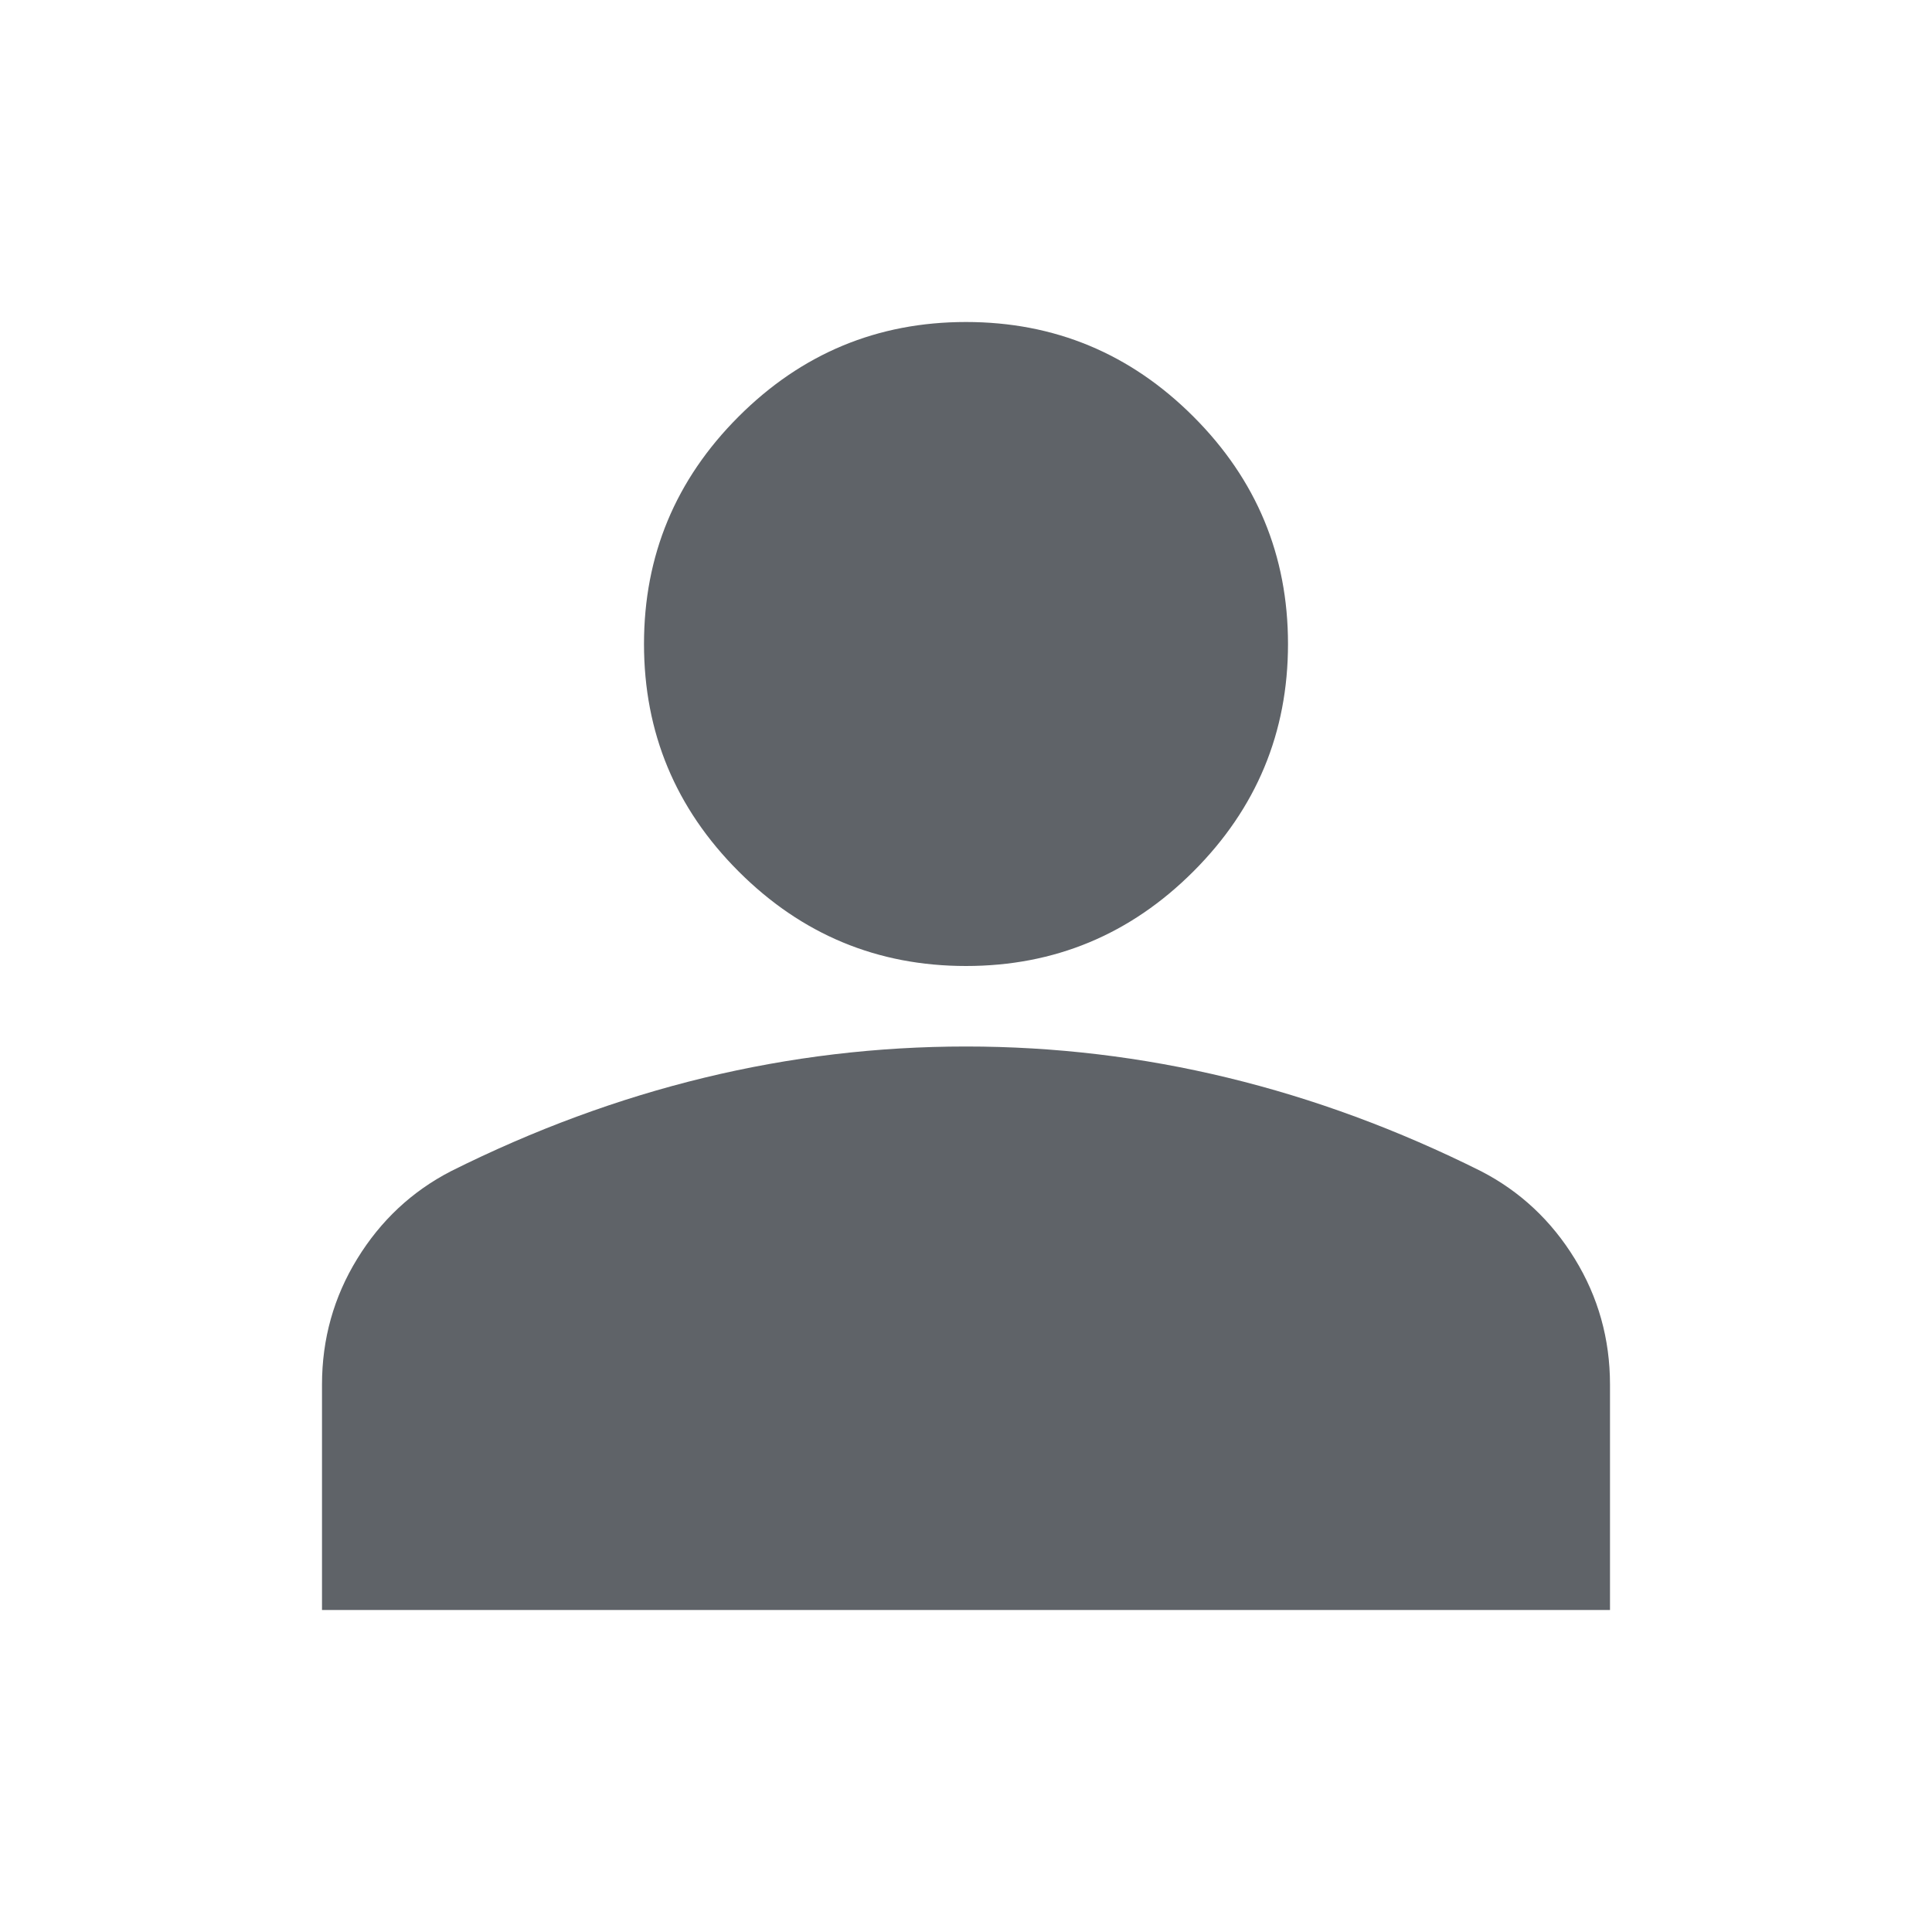
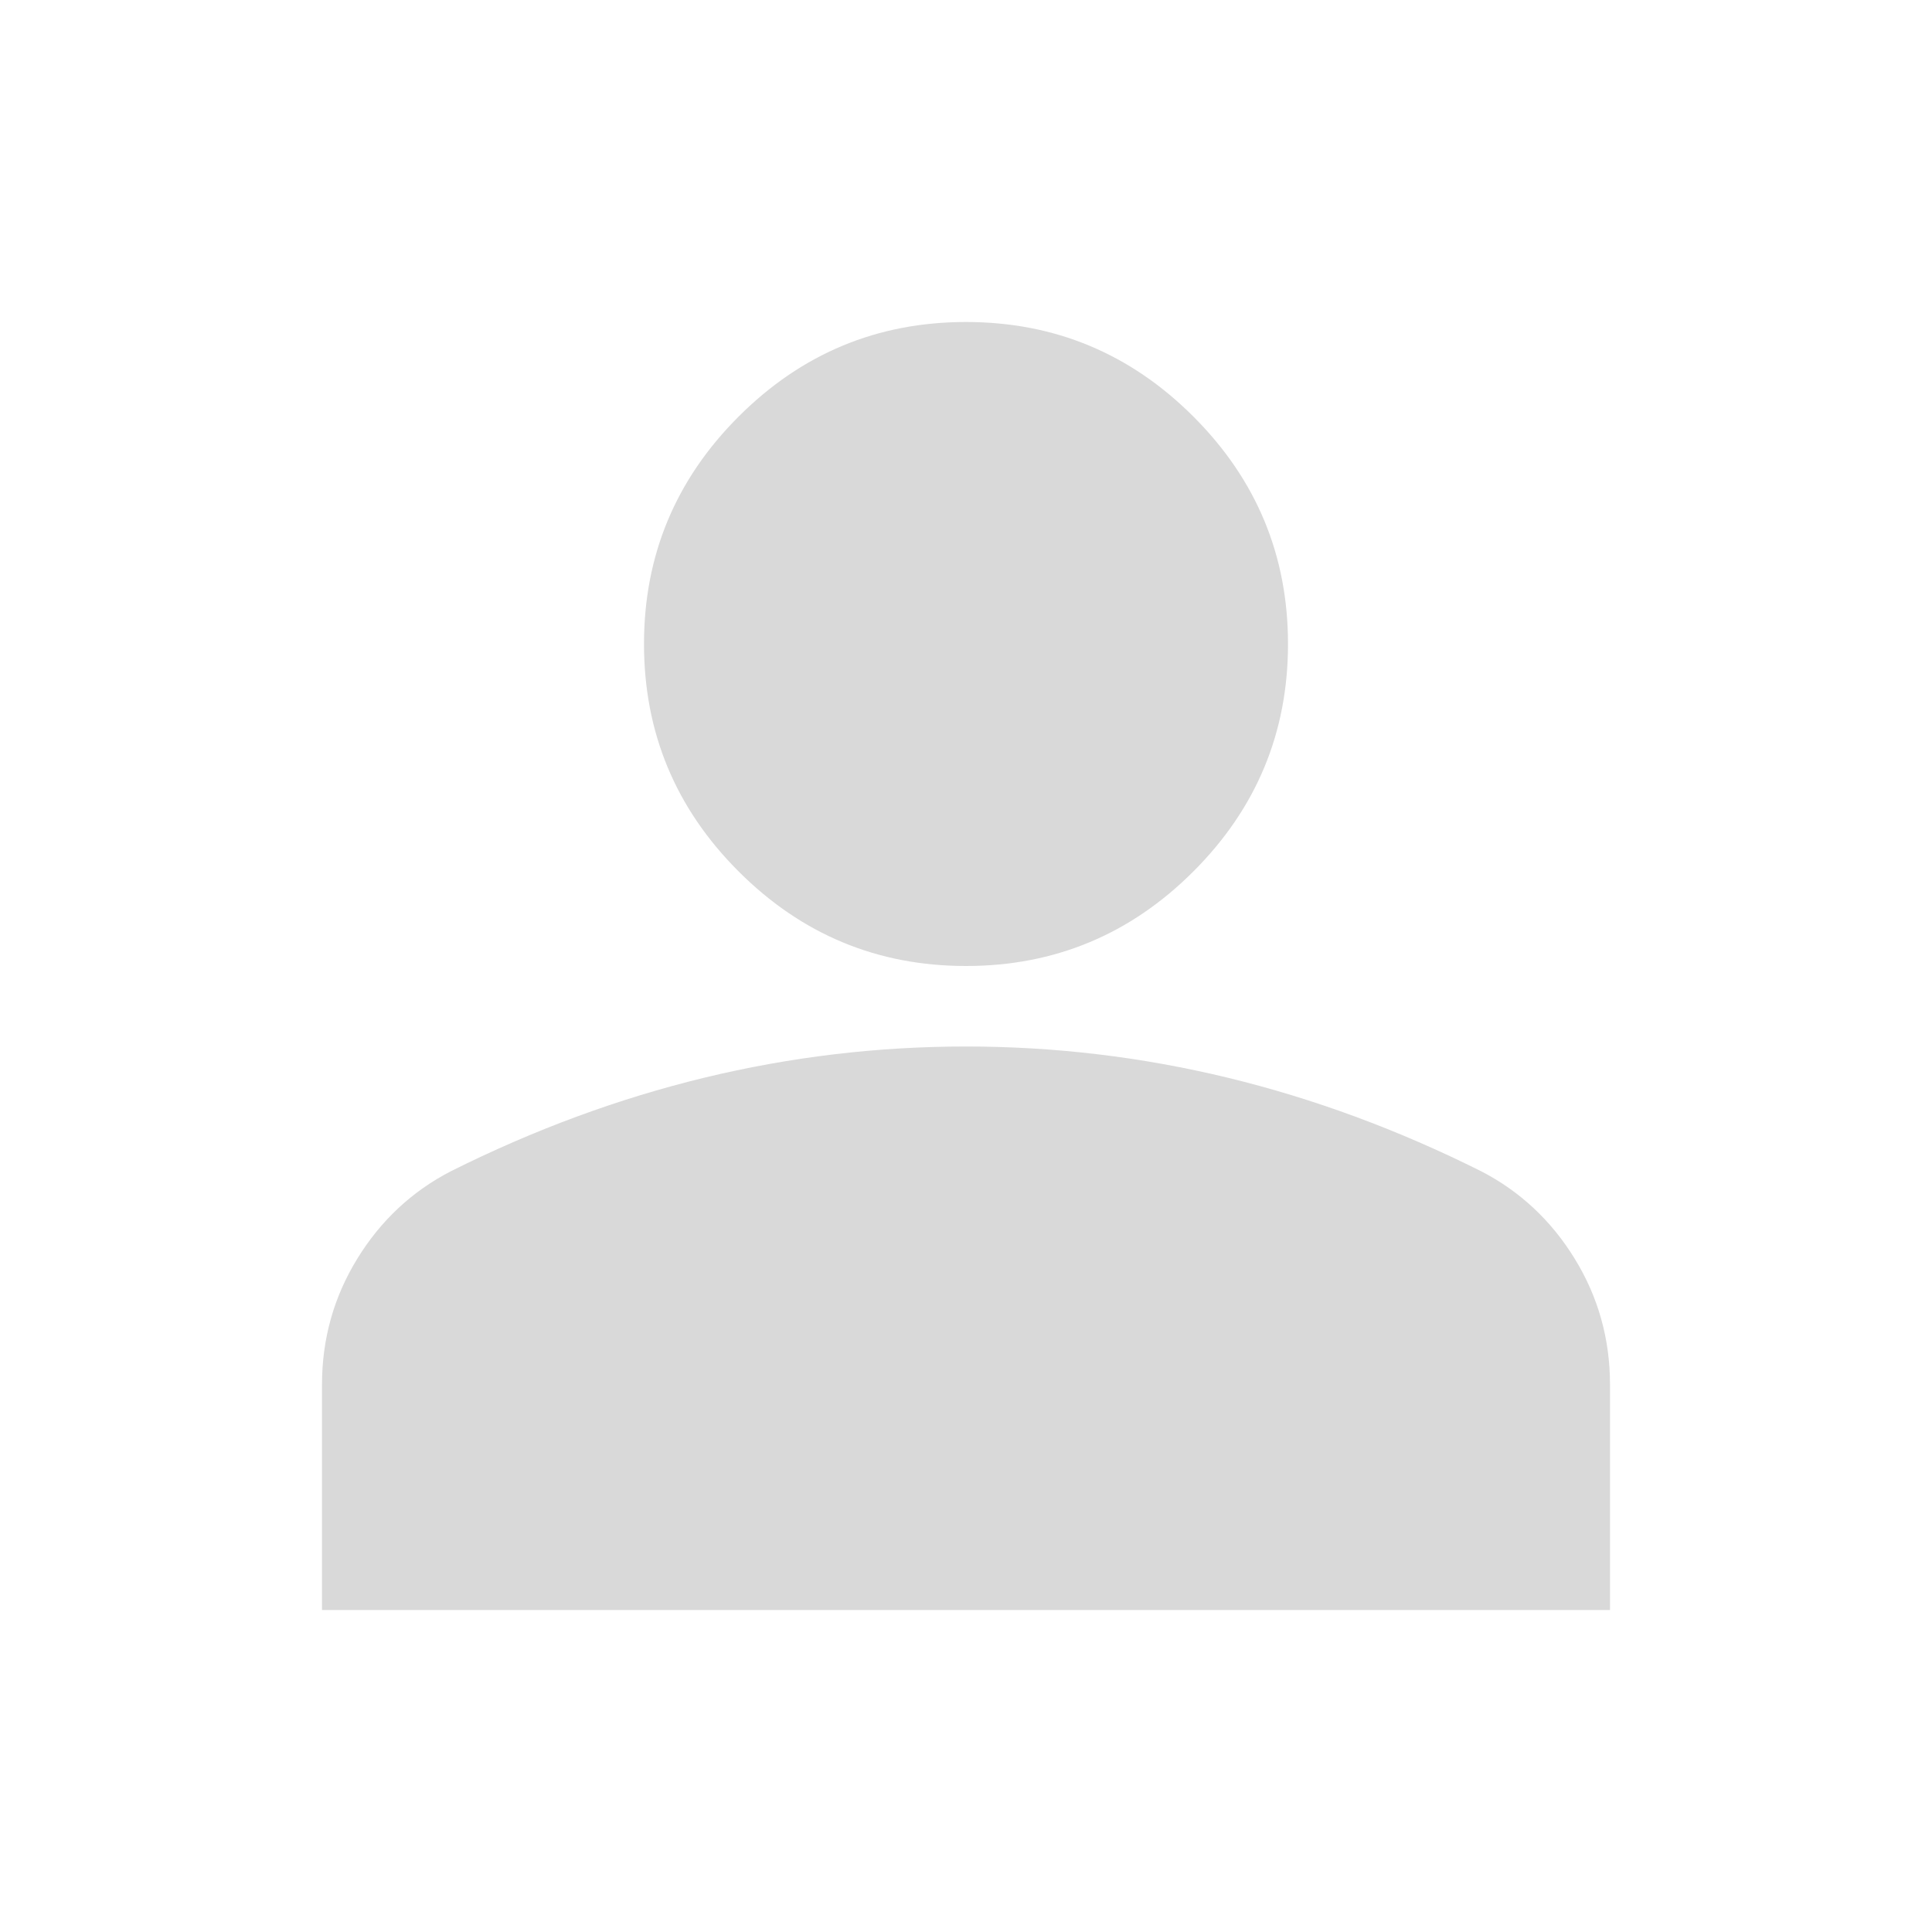
- <svg xmlns="http://www.w3.org/2000/svg" height="24px" viewBox="0 -960 960 960" width="24px" fill="#5f6368">
+ <svg xmlns="http://www.w3.org/2000/svg" height="24px" viewBox="0 -960 960 960" width="24px" fill="#D9D9D9">
  <path d="M480-480q-66 0-113-47t-47-113q0-66 47-113t113-47q66 0 113 47t47 113q0 66-47 113t-113 47ZM160-160v-112q0-34 17.5-62.5T224-378q62-31 126-46.5T480-440q66 0 130 15.5T736-378q29 15 46.5 43.5T800-272v112H160Z" />
</svg>
